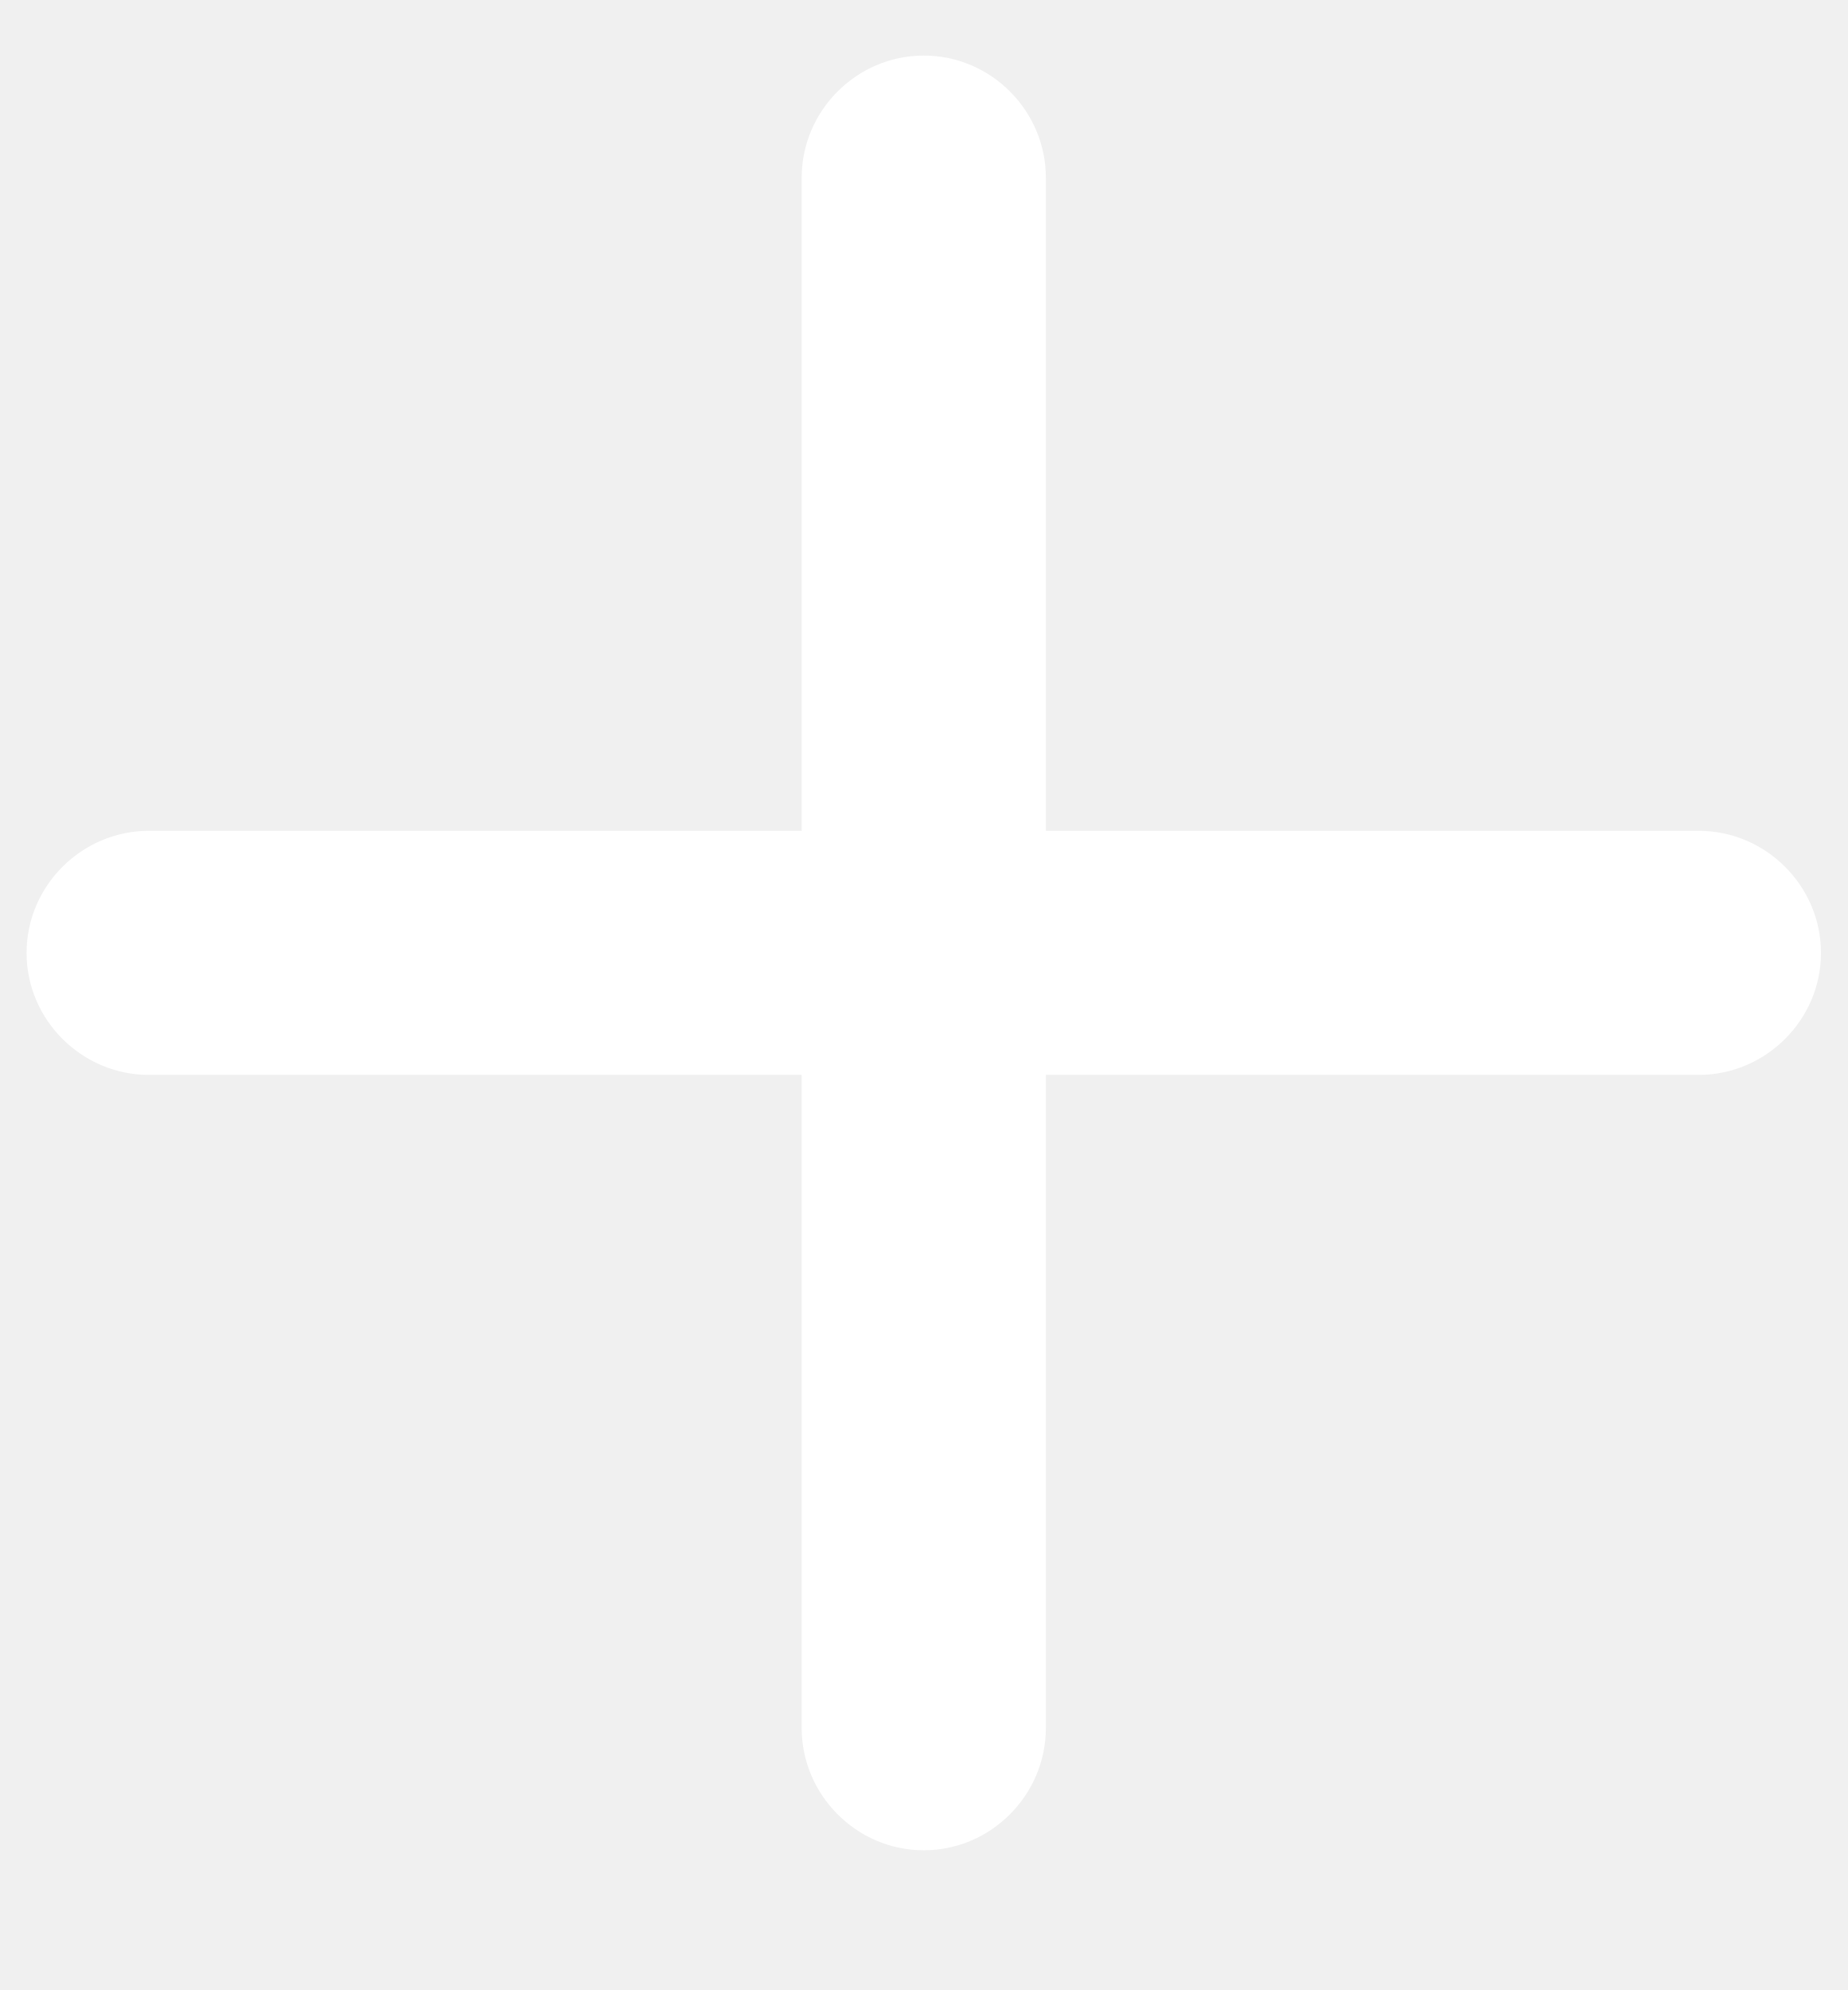
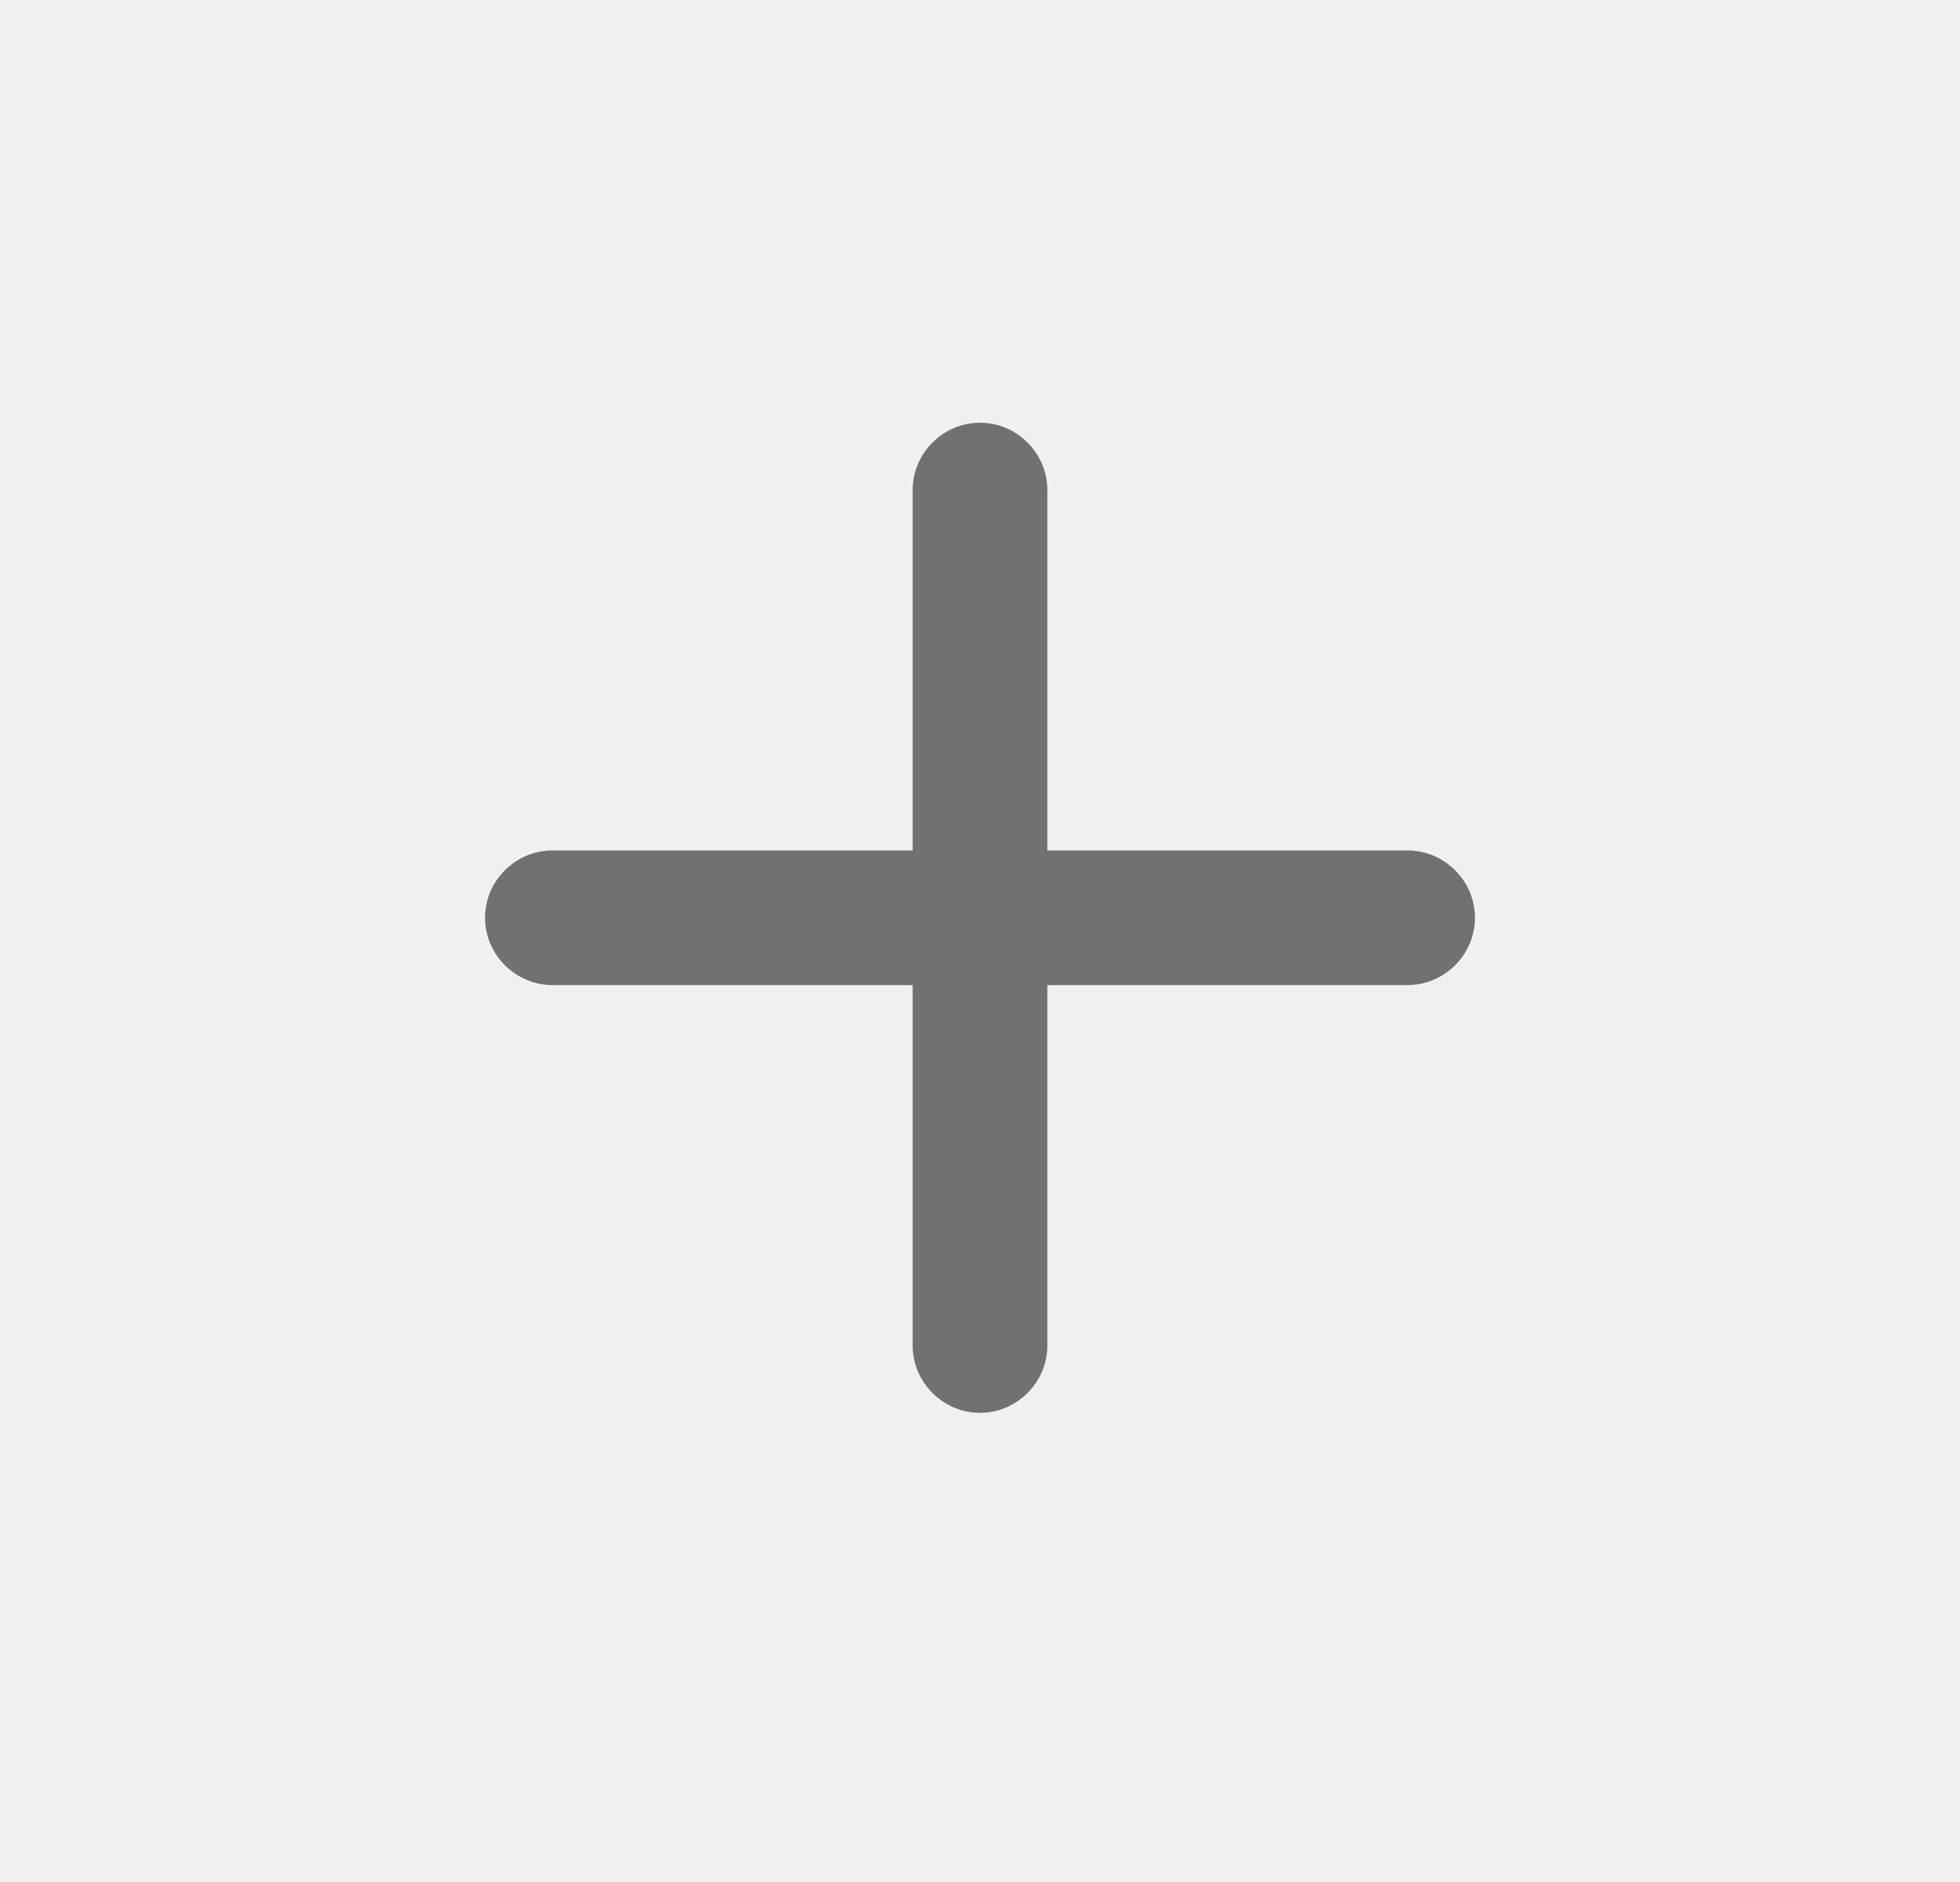
- <svg xmlns="http://www.w3.org/2000/svg" width="13" height="14" viewBox="0 0 13 14" fill="none">
-   <path d="M1.046 7.562H5.641V12.158C5.641 12.625 6.025 13.017 6.5 13.017C6.975 13.017 7.359 12.625 7.359 12.158V7.562H11.954C12.421 7.562 12.813 7.178 12.813 6.704C12.813 6.229 12.421 5.845 11.954 5.845H7.359V1.249C7.359 0.782 6.975 0.391 6.5 0.391C6.025 0.391 5.641 0.782 5.641 1.249V5.845H1.046C0.579 5.845 0.187 6.229 0.187 6.704C0.187 7.178 0.579 7.562 1.046 7.562Z" fill="white" />
+ <svg xmlns="http://www.w3.org/2000/svg" width="25" height="24" viewBox="0 0 25 24" fill="none">
+   <g id="Minus Plus">
+     <path id="plus" d="M7.046 12.562H11.641V17.158C11.641 17.625 12.025 18.017 12.5 18.017C12.975 18.017 13.359 17.625 13.359 17.158V12.562H17.954C18.421 12.562 18.813 12.178 18.813 11.704C18.813 11.229 18.421 10.845 17.954 10.845H13.359V6.249C13.359 5.782 12.975 5.391 12.5 5.391C12.025 5.391 11.641 5.782 11.641 6.249V10.845H7.046C6.579 10.845 6.187 11.229 6.187 11.704C6.187 12.178 6.579 12.562 7.046 12.562Z" fill="#717171" />
+   </g>
</svg>
